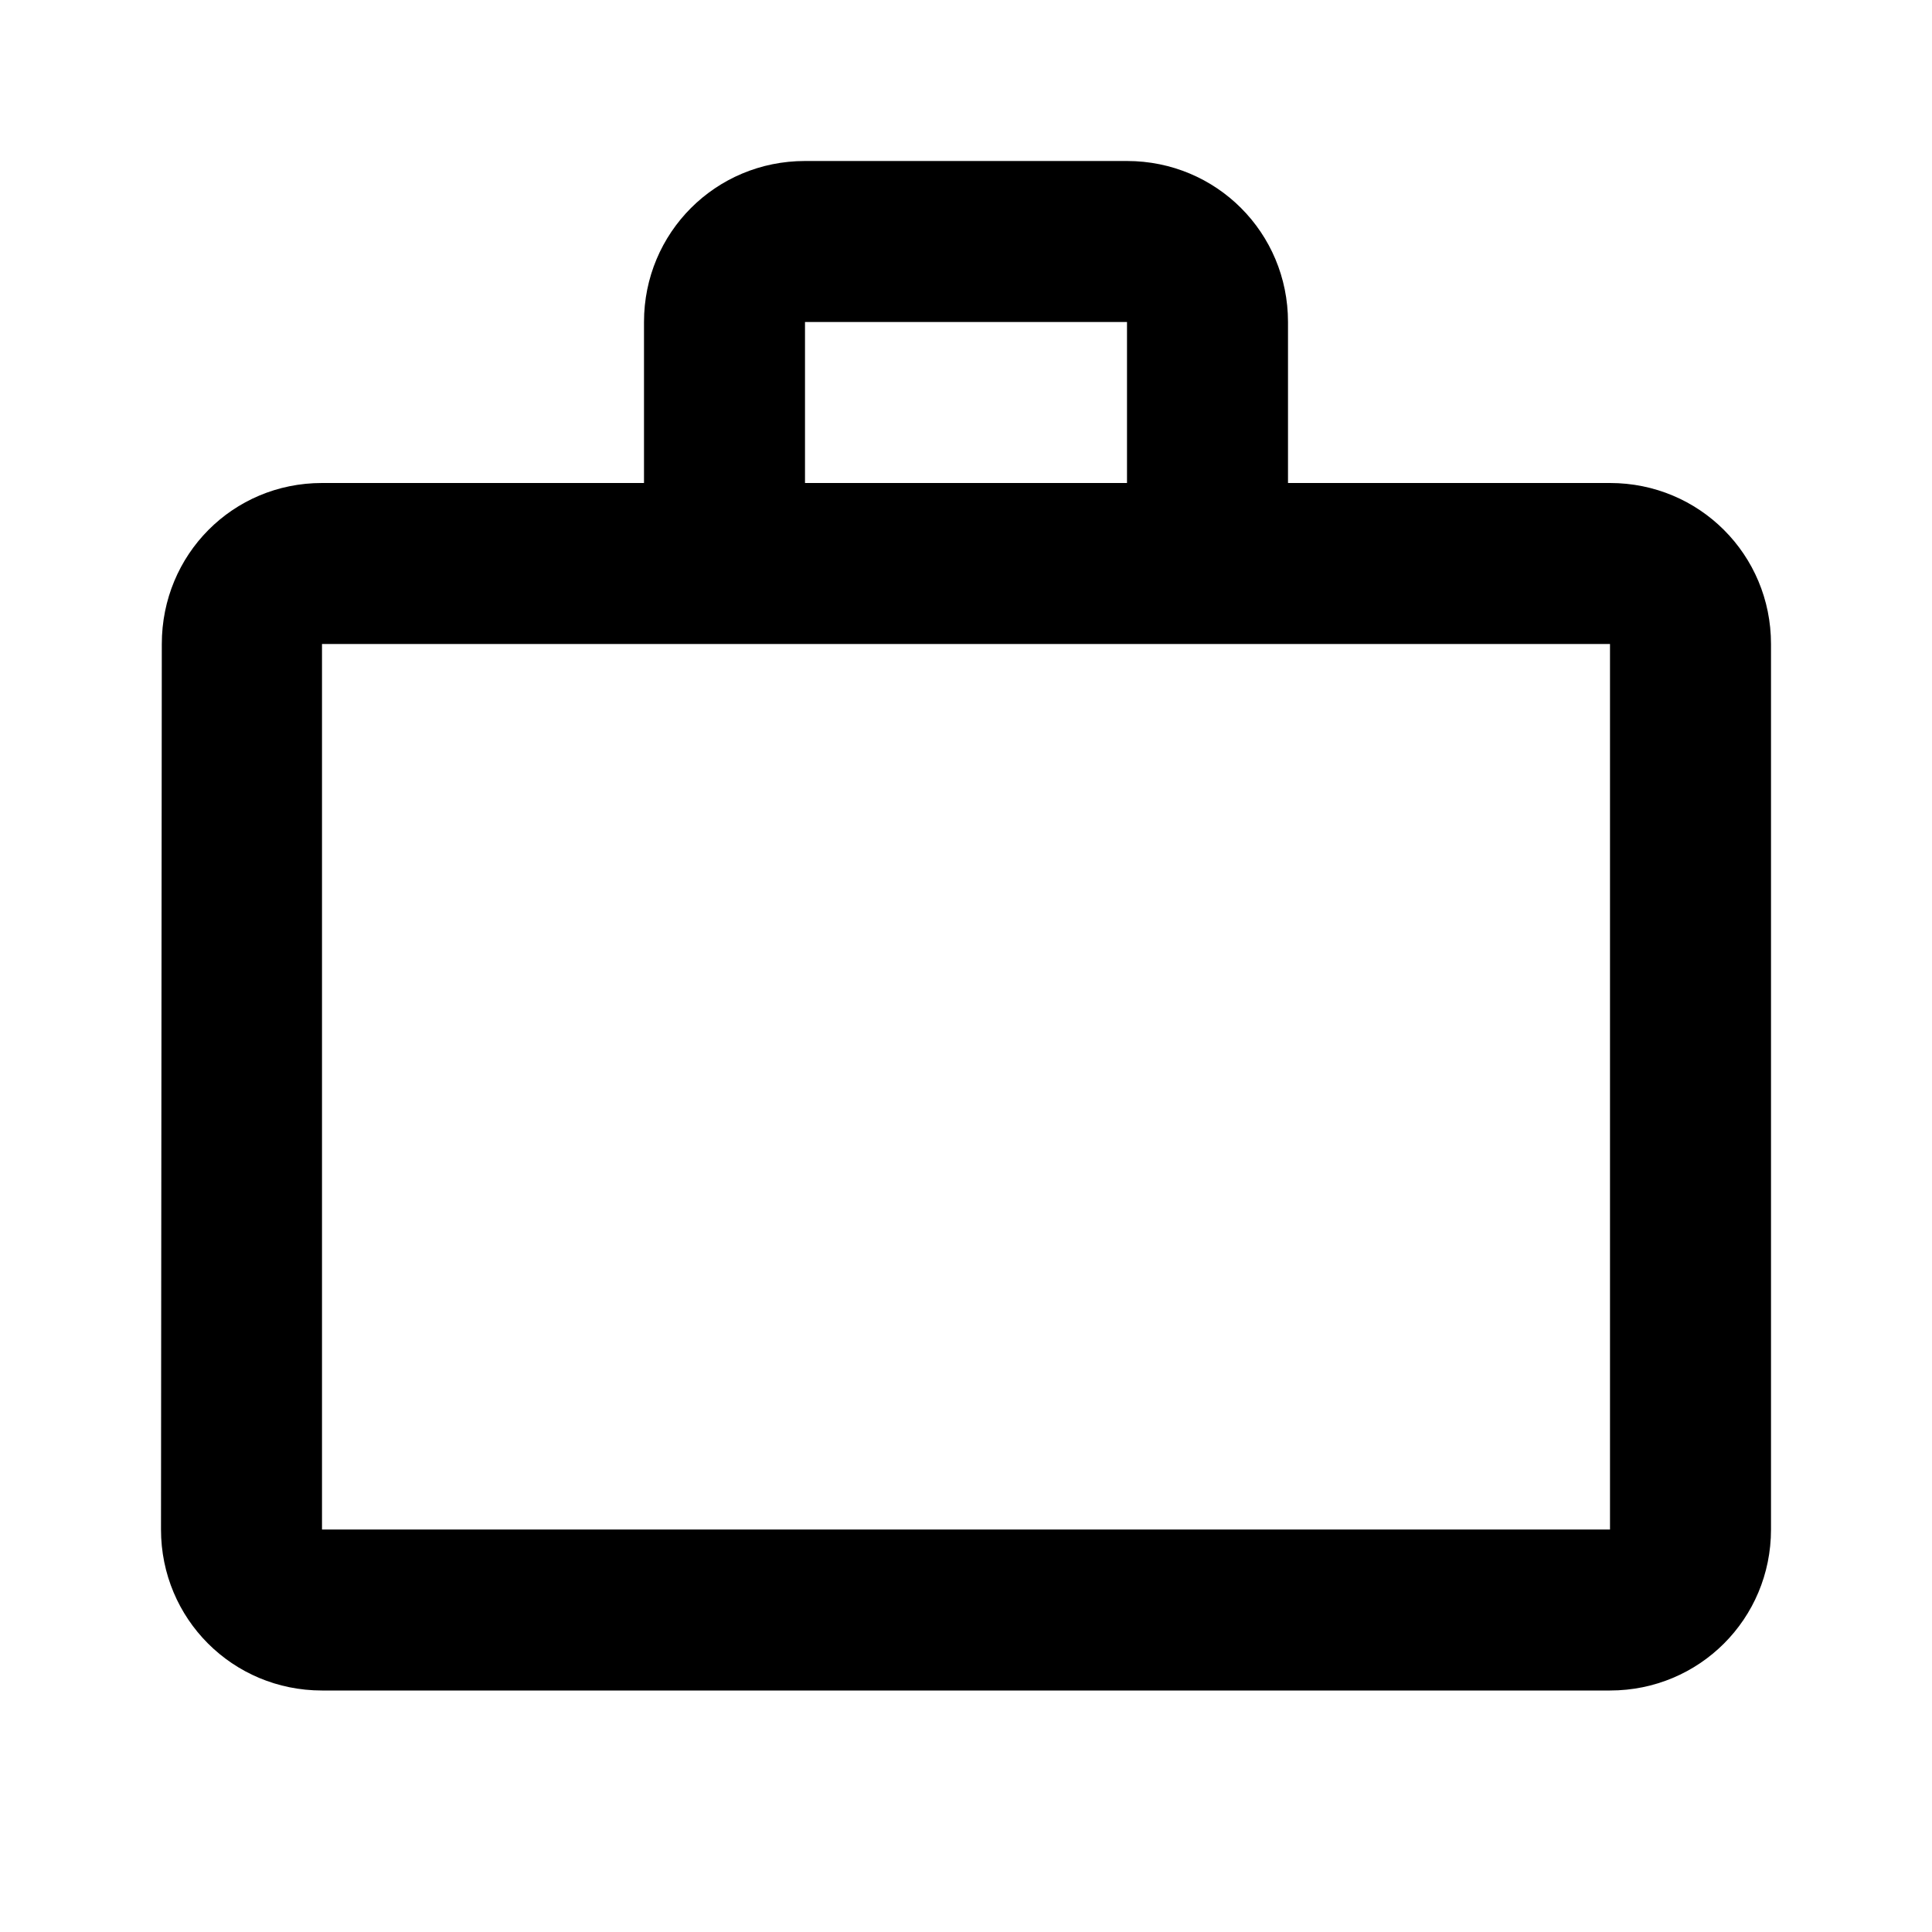
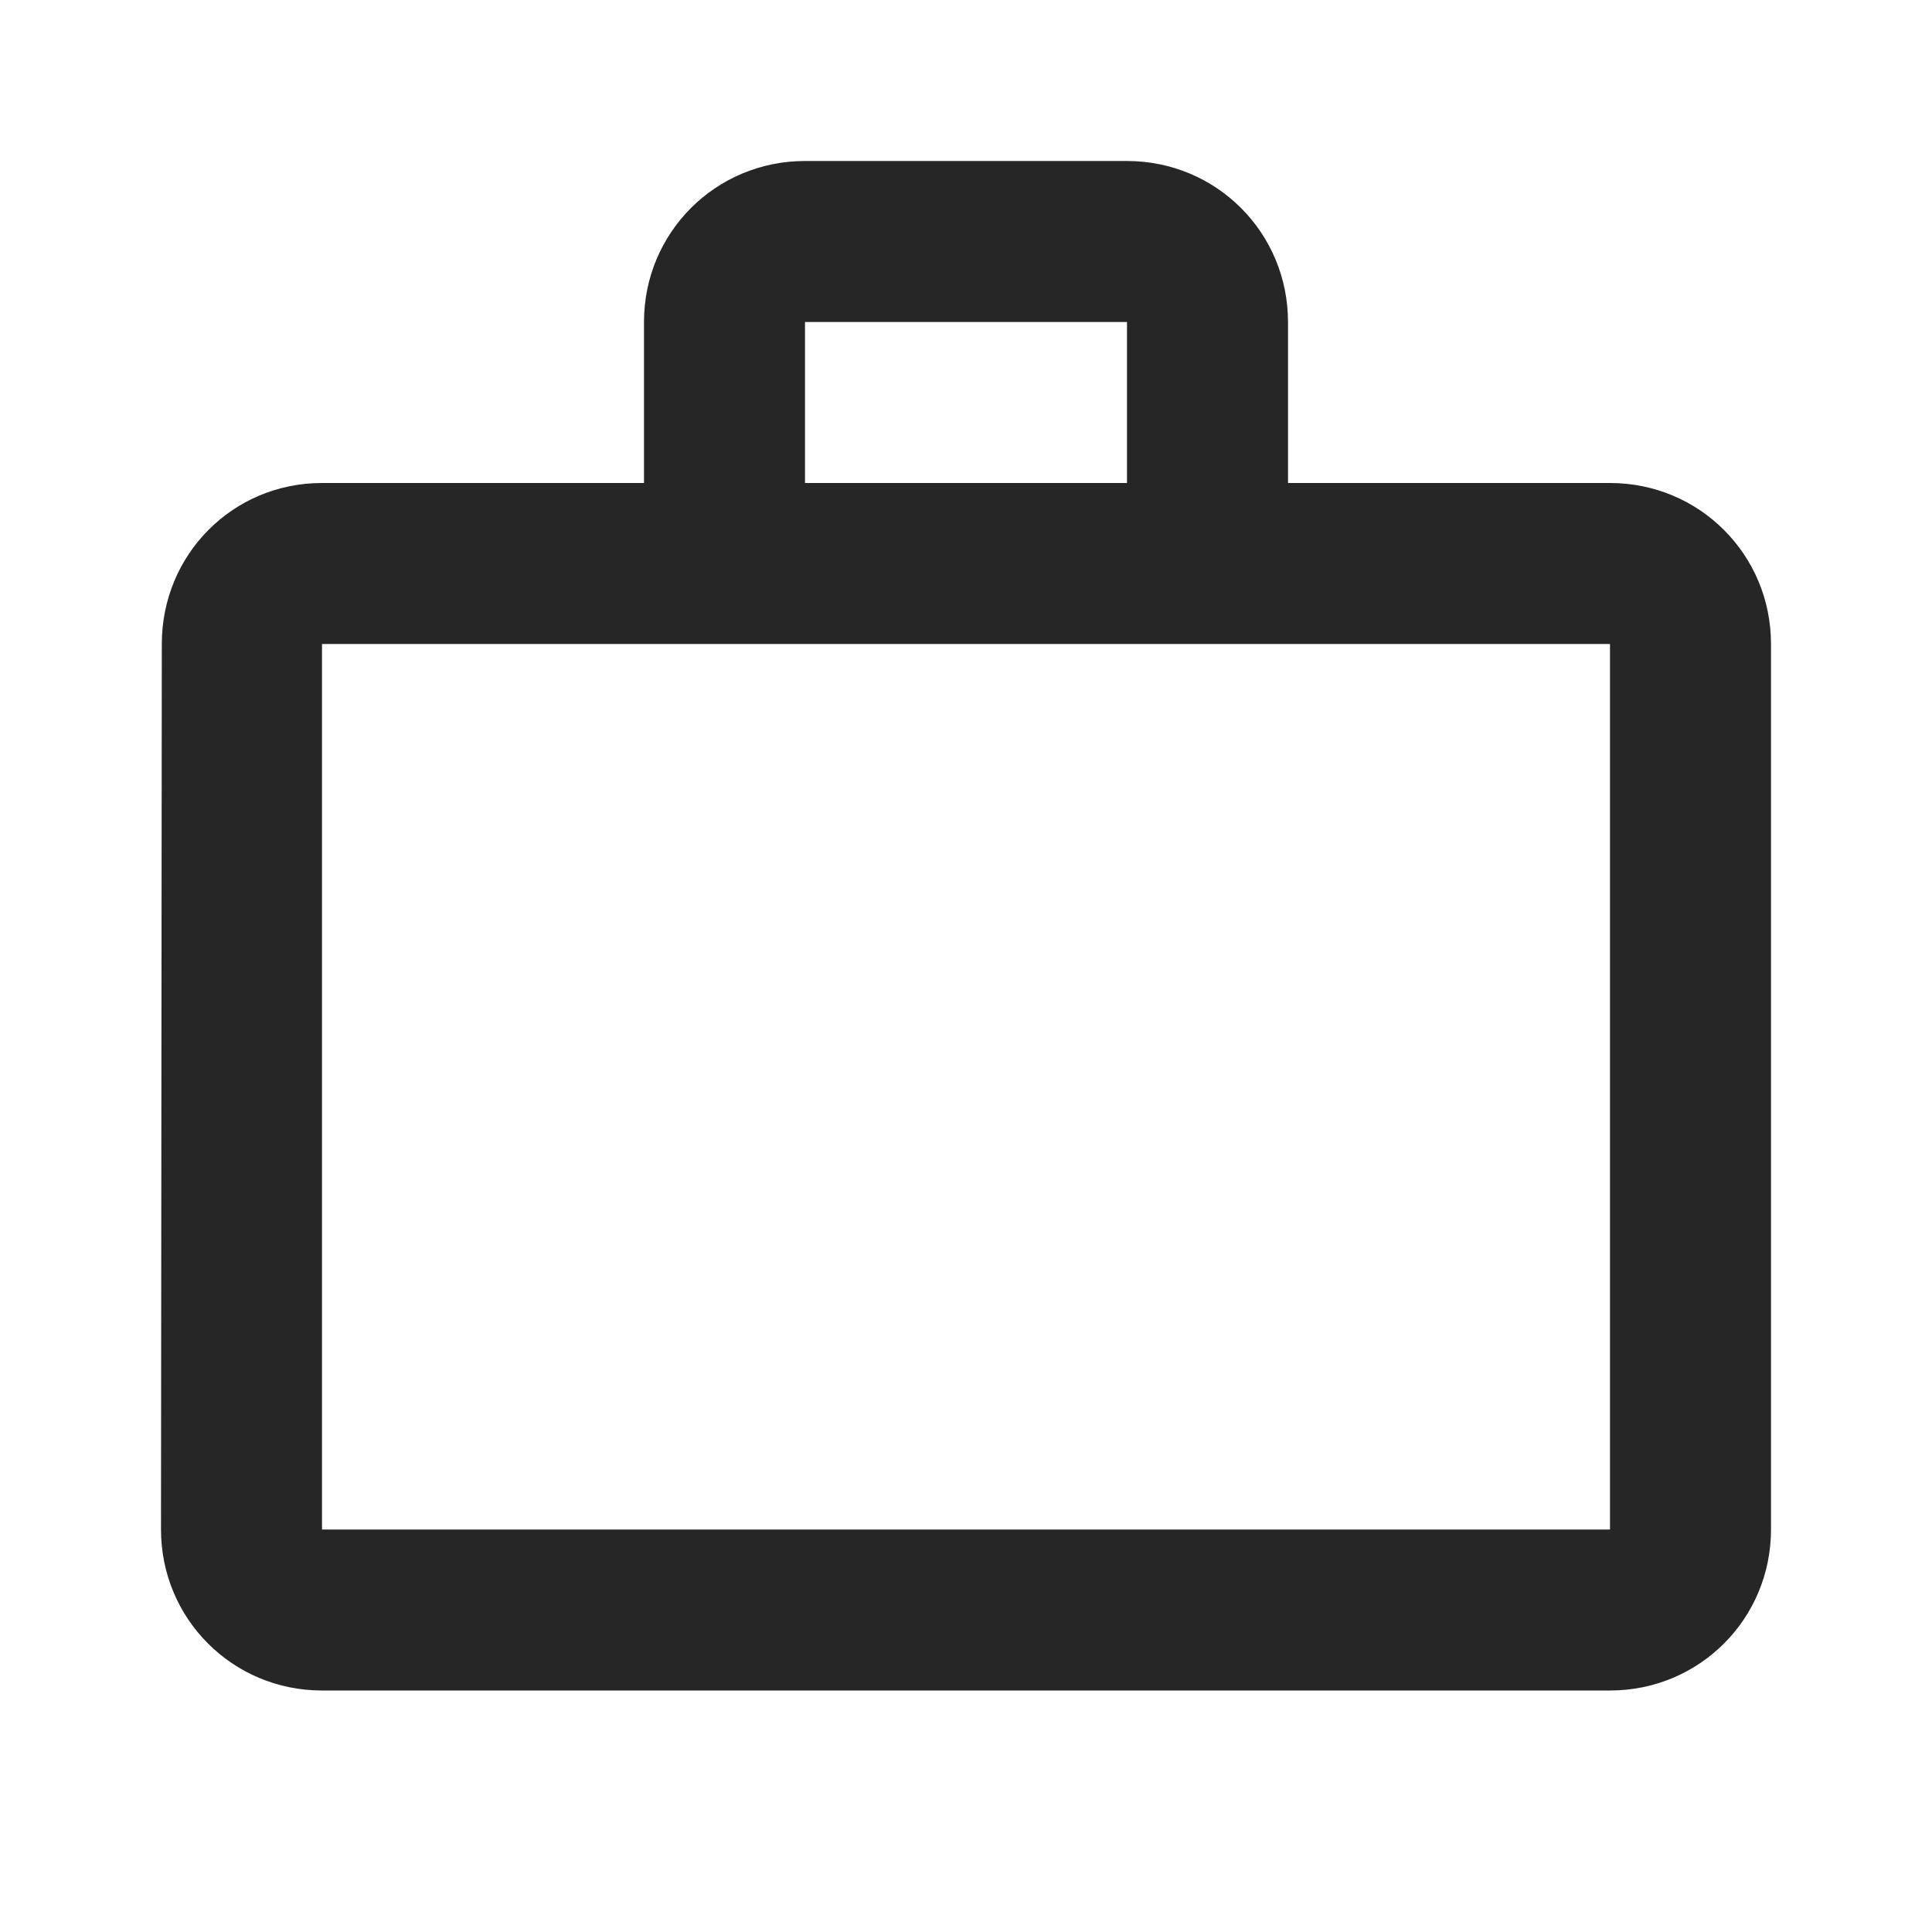
- <svg xmlns="http://www.w3.org/2000/svg" height="36px" viewBox="0 0 24 24" width="36px" fill="#000000">
+ <svg xmlns="http://www.w3.org/2000/svg" height="36px" viewBox="0 0 24 24" width="36px" fill="rgba(0,0,0,0.85)">
  <path d="M0 0h24v24H0V0z" fill="none" />
  <path d="M14 6V4h-4v2h4zM4 8v11h16V8H4zm16-2c1.11 0 2 .89 2 2v11c0 1.11-.89 2-2 2H4c-1.11 0-2-.89-2-2l.01-11c0-1.11.88-2 1.99-2h4V4c0-1.11.89-2 2-2h4c1.11 0 2 .89 2 2v2h4z" />
</svg>
